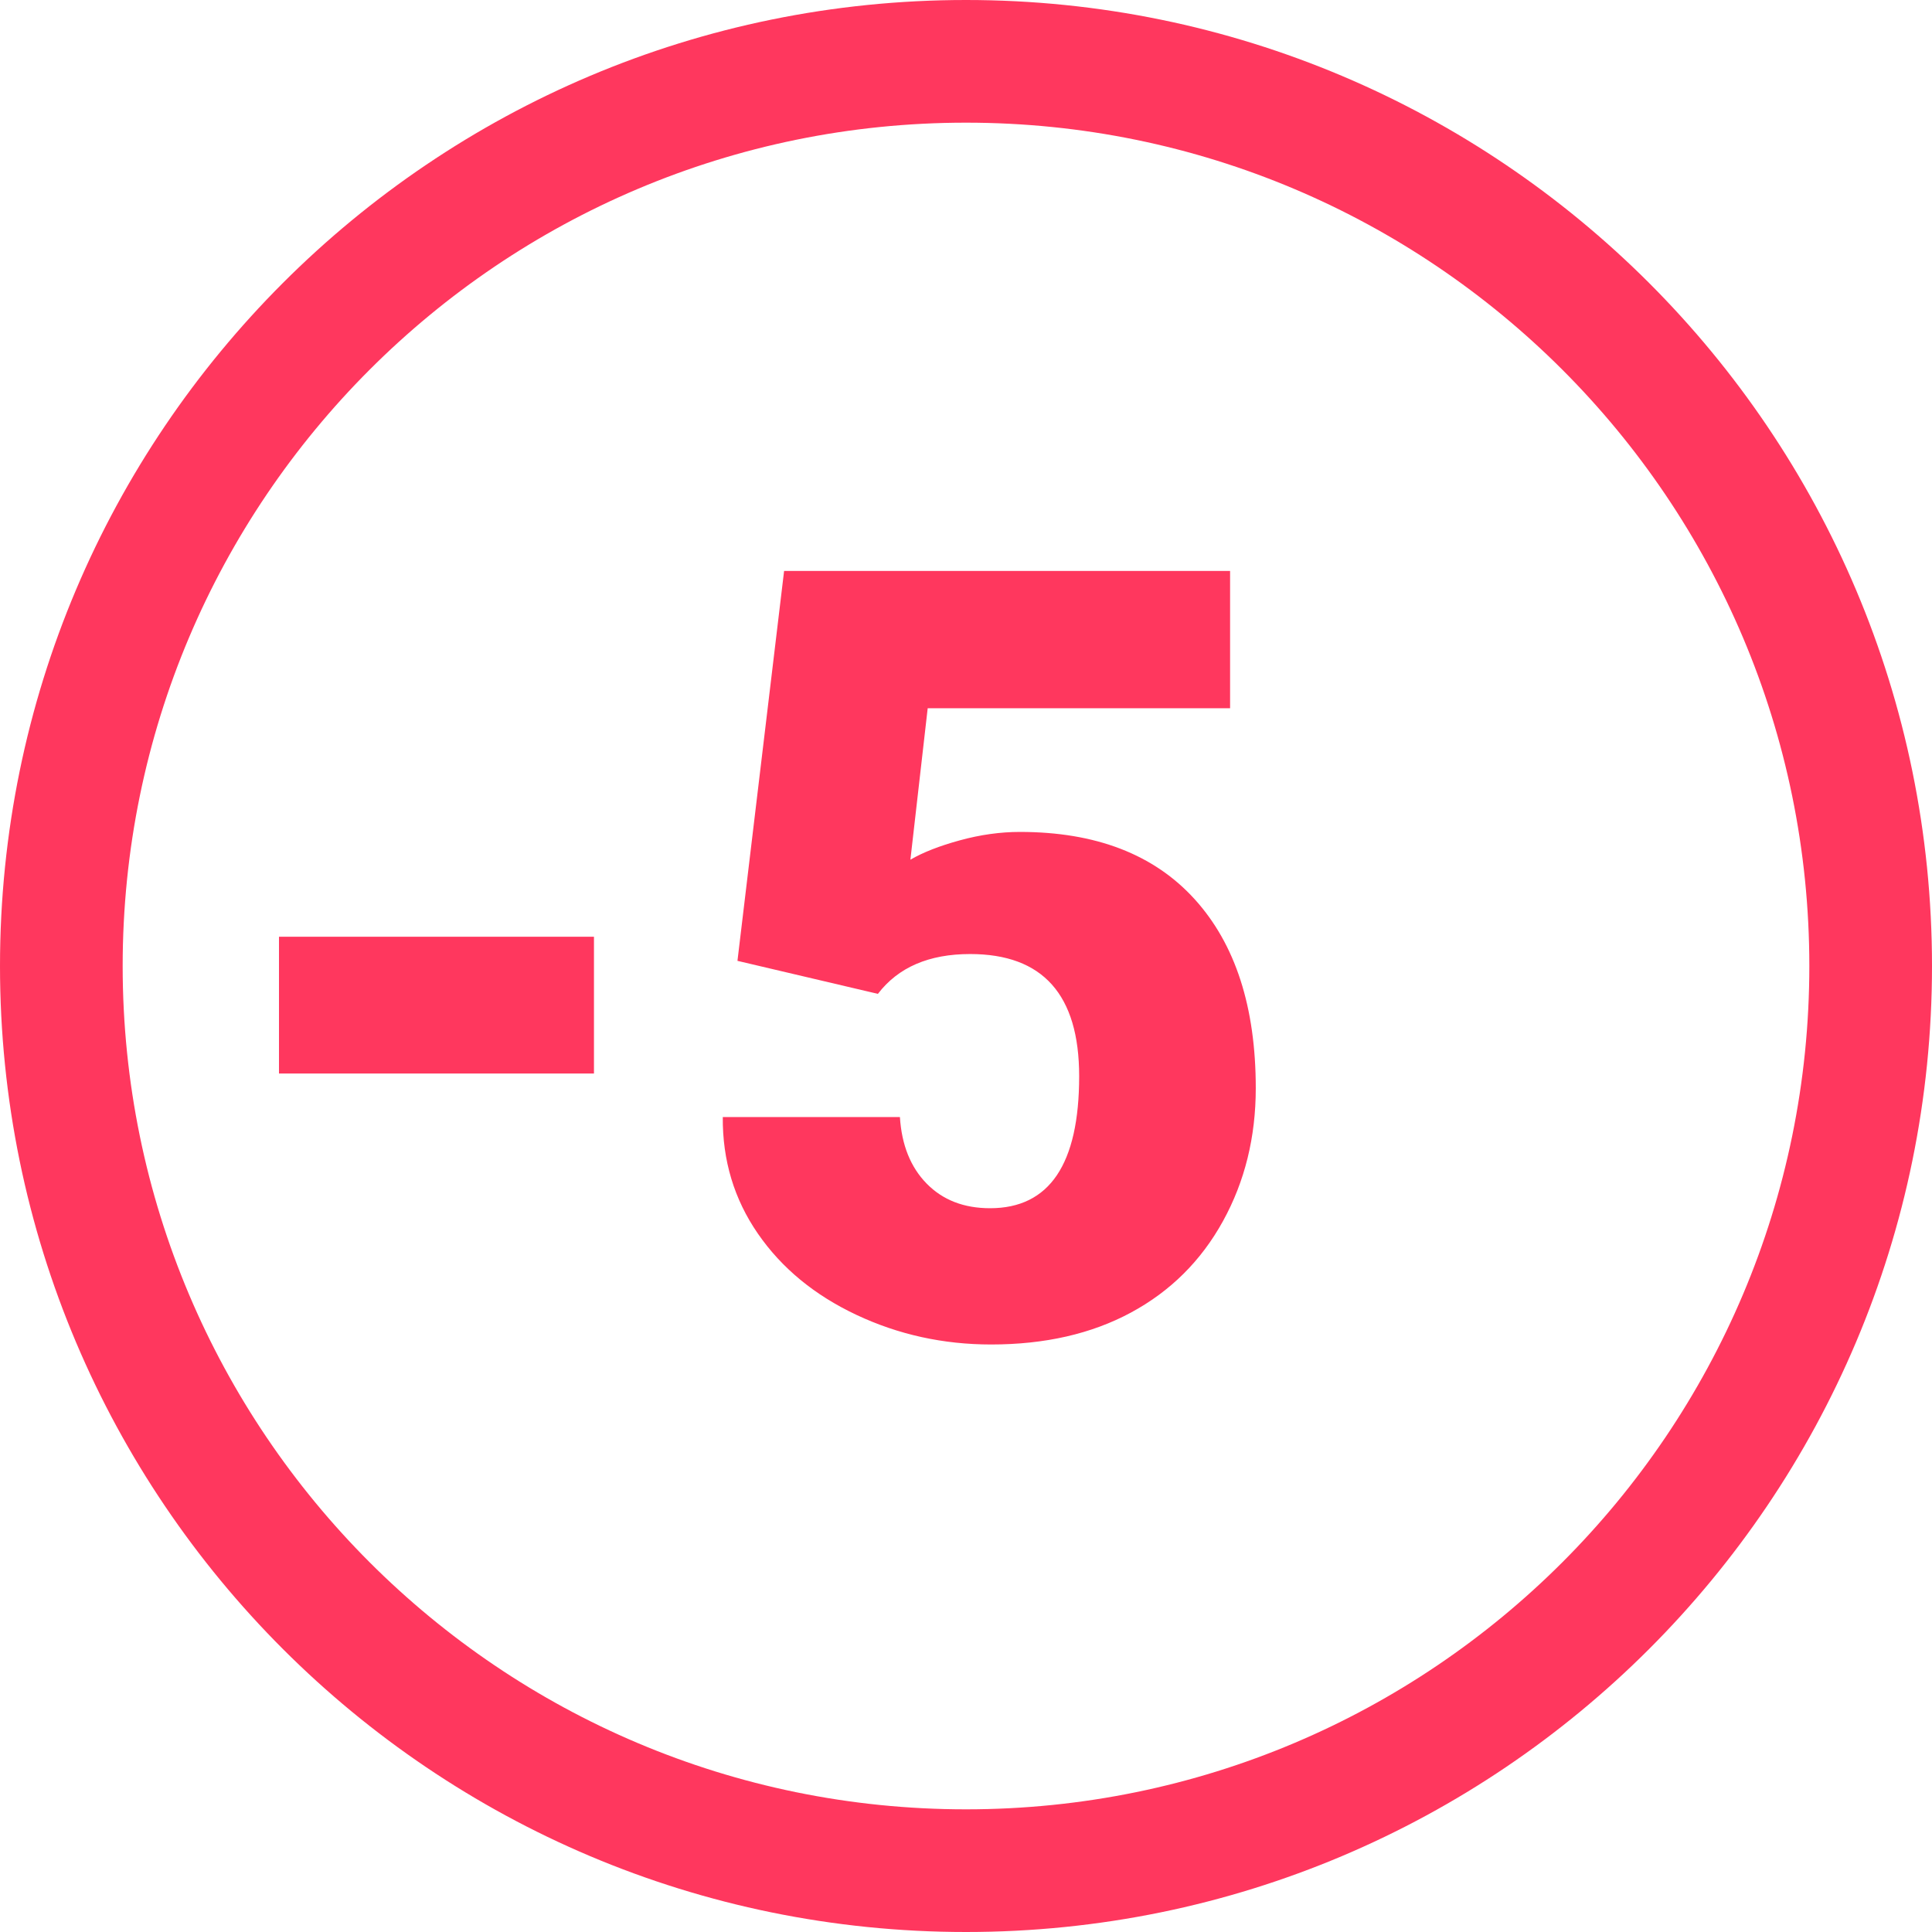
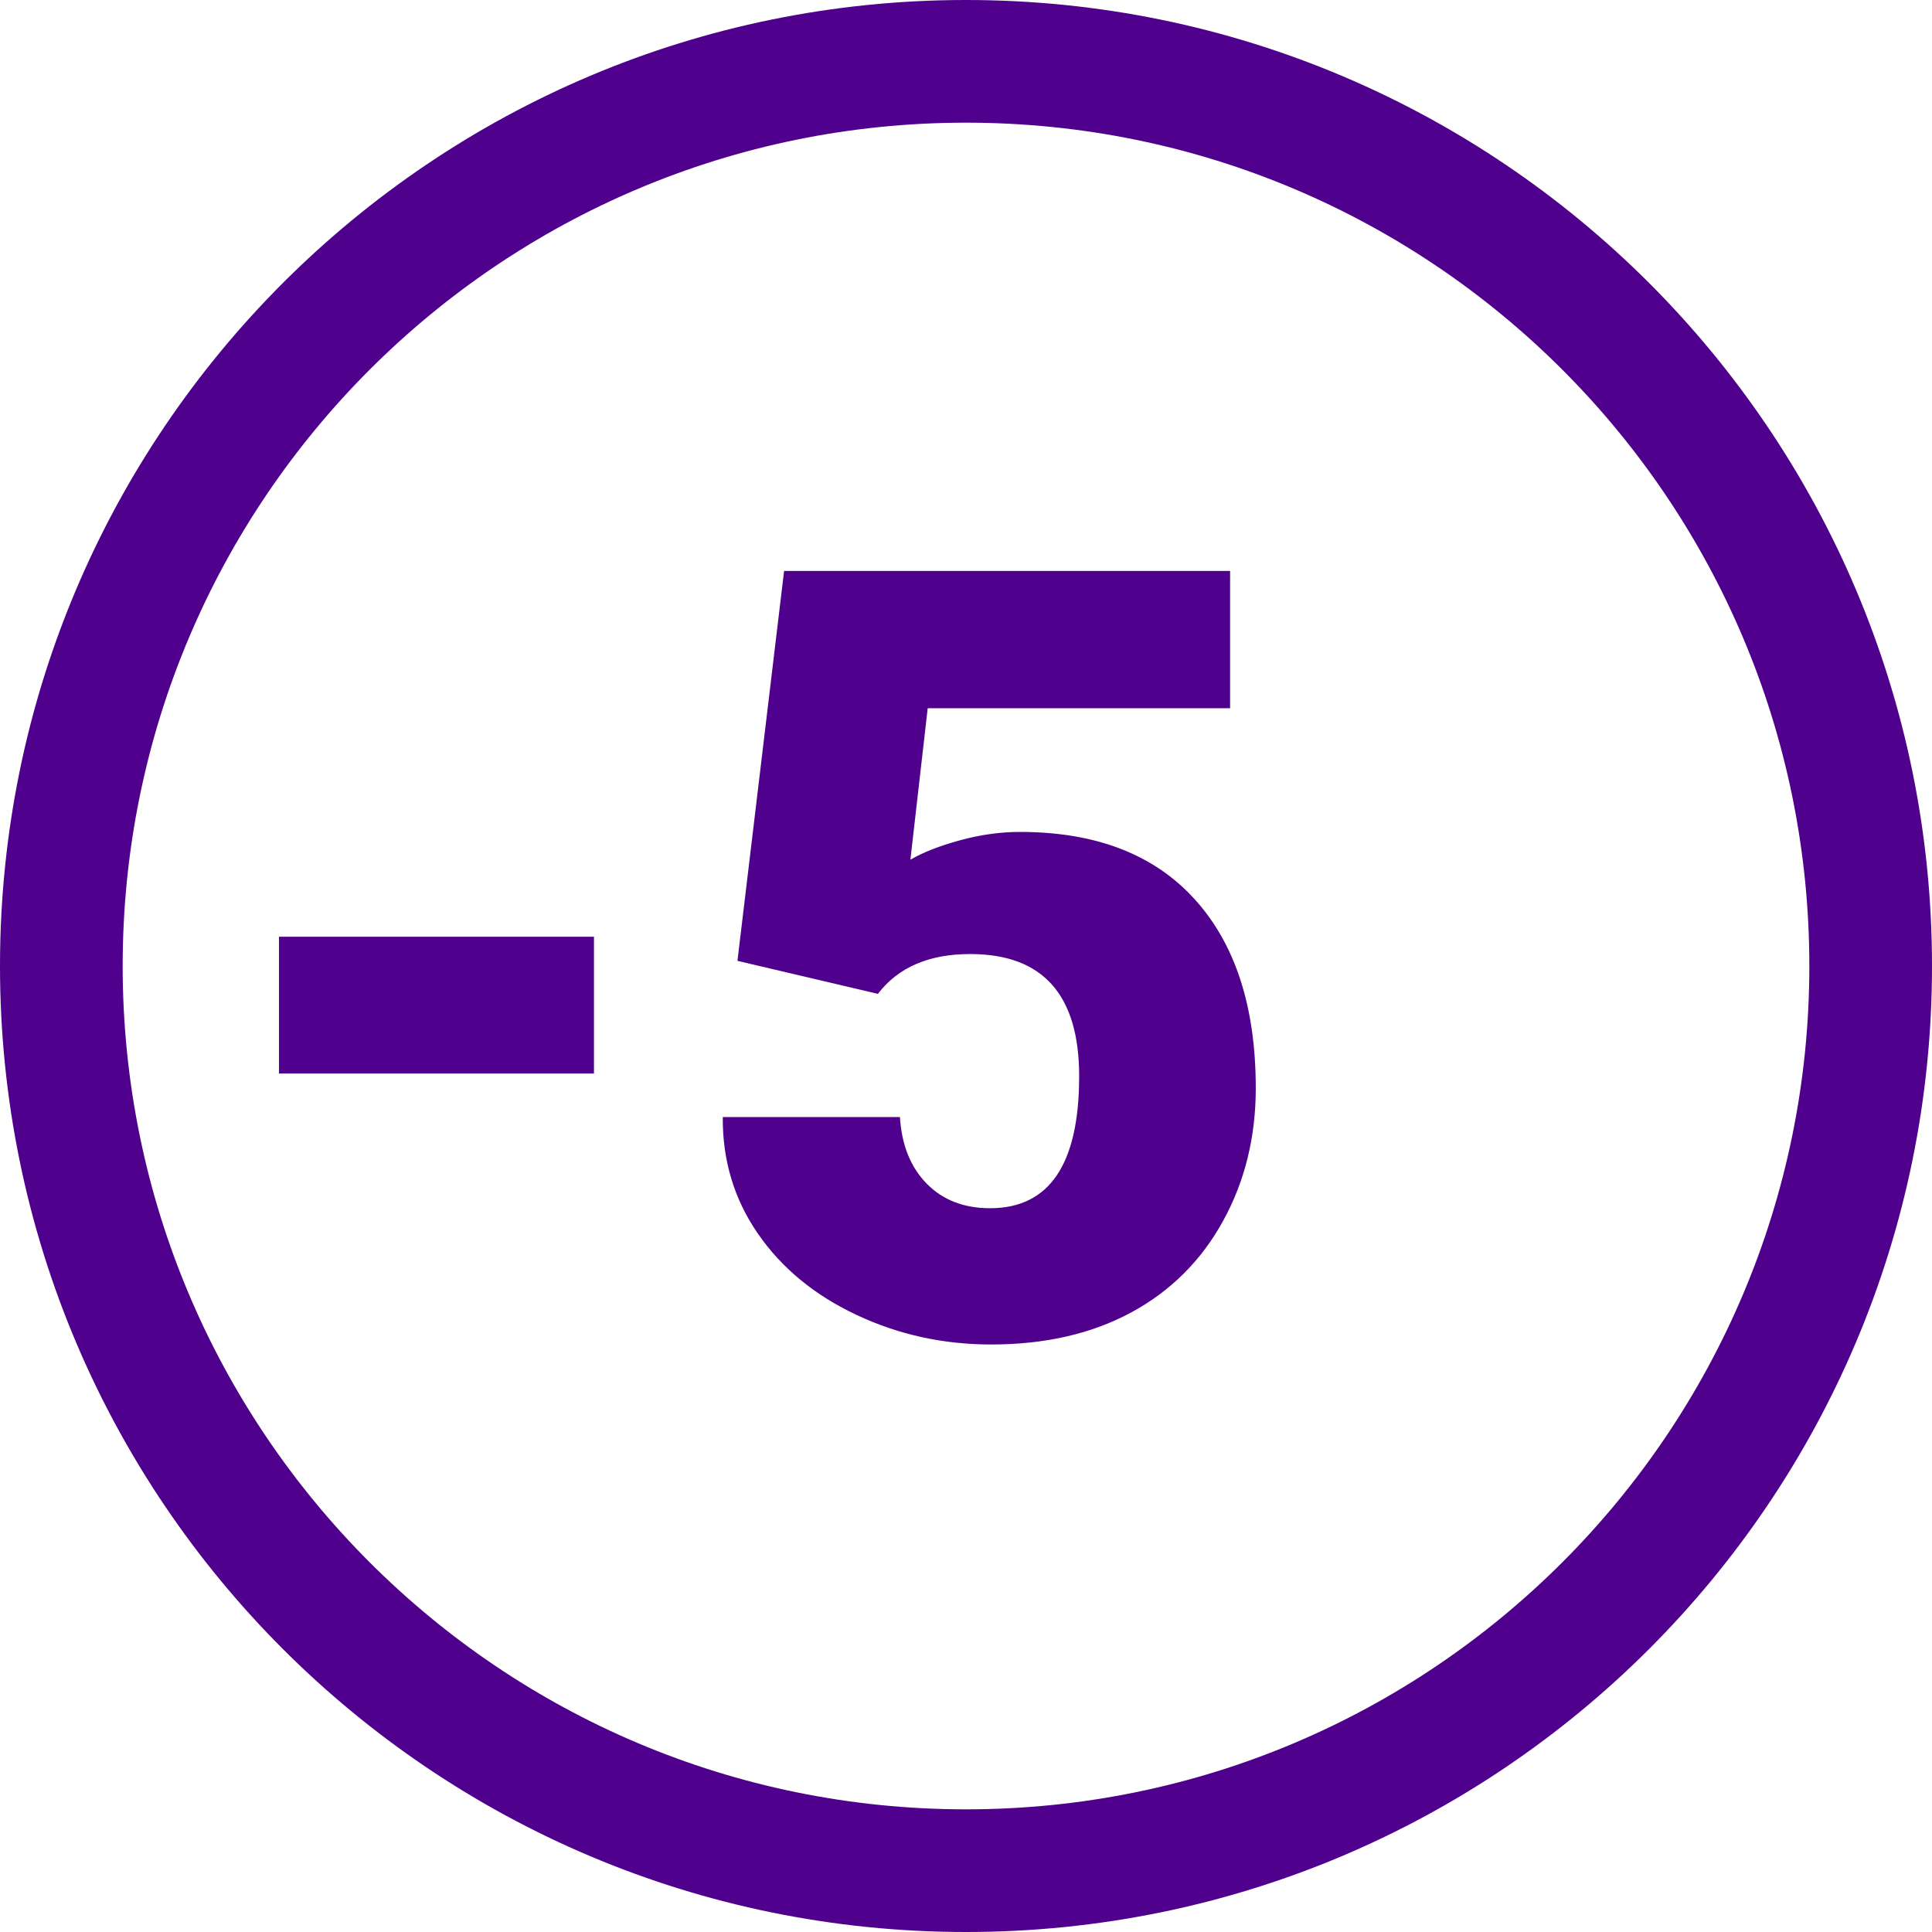
<svg xmlns="http://www.w3.org/2000/svg" width="126px" height="126px" viewBox="0 0 126 126" version="1.1">
  <defs>
    <linearGradient x1="100%" y1="50%" x2="0%" y2="50%" id="linearGradient-1">
-       <stop stop-color="#ff375e" offset="0%" />
-       <stop stop-color="#ff375e" offset="100%" />
+       <stop stop-color="#4f008d" offset="0%" />
+       <stop stop-color="#4f008d" offset="100%" />
    </linearGradient>
  </defs>
  <g id="Page-1" stroke="none" stroke-width="1" fill="none" fill-rule="evenodd">
-     <g id="5" transform="translate(-17, -17)" fill="url(#linearGradient-1)">
+     <g id="5" transform="translate(-17, -17)" fill="#4f008d">
      <path d="M80,17 C114.794,17 143,45.206 143,80 C143,114.794 114.794,143 80,143 C45.206,143 17,114.794 17,80 C17,45.206 45.206,17 80,17 Z M80,25 C49.624,25 25,49.624 25,80 C25,110.376 49.624,135 80,135 C110.376,135 135,110.376 135,80 C135,49.624 110.376,25 80,25 Z M97.223,54.234 L97.223,63.189 L77.502,63.189 L76.374,73.067 C77.194,72.589 78.271,72.167 79.604,71.803 C80.937,71.438 82.241,71.256 83.517,71.256 C88.462,71.256 92.262,72.72 94.916,75.648 C97.571,78.576 98.898,82.683 98.898,87.97 C98.898,91.16 98.186,94.048 96.762,96.634 C95.338,99.221 93.338,101.209 90.763,102.599 C88.189,103.989 85.147,104.684 81.638,104.684 C78.516,104.684 75.588,104.04 72.853,102.752 C70.119,101.465 67.977,99.699 66.428,97.455 C64.878,95.21 64.115,92.675 64.138,89.85 L75.69,89.85 C75.804,91.673 76.385,93.119 77.433,94.19 C78.482,95.261 79.86,95.797 81.569,95.797 C85.443,95.797 87.38,92.926 87.38,87.184 C87.38,81.874 85.01,79.22 80.27,79.22 C77.582,79.22 75.576,80.086 74.255,81.817 L65.095,79.664 L68.137,54.234 L97.223,54.234 Z M55.737,78.092 L55.737,87.013 L35.195,87.013 L35.195,78.092 L55.737,78.092 Z" />
    </g>
  </g>
</svg>
